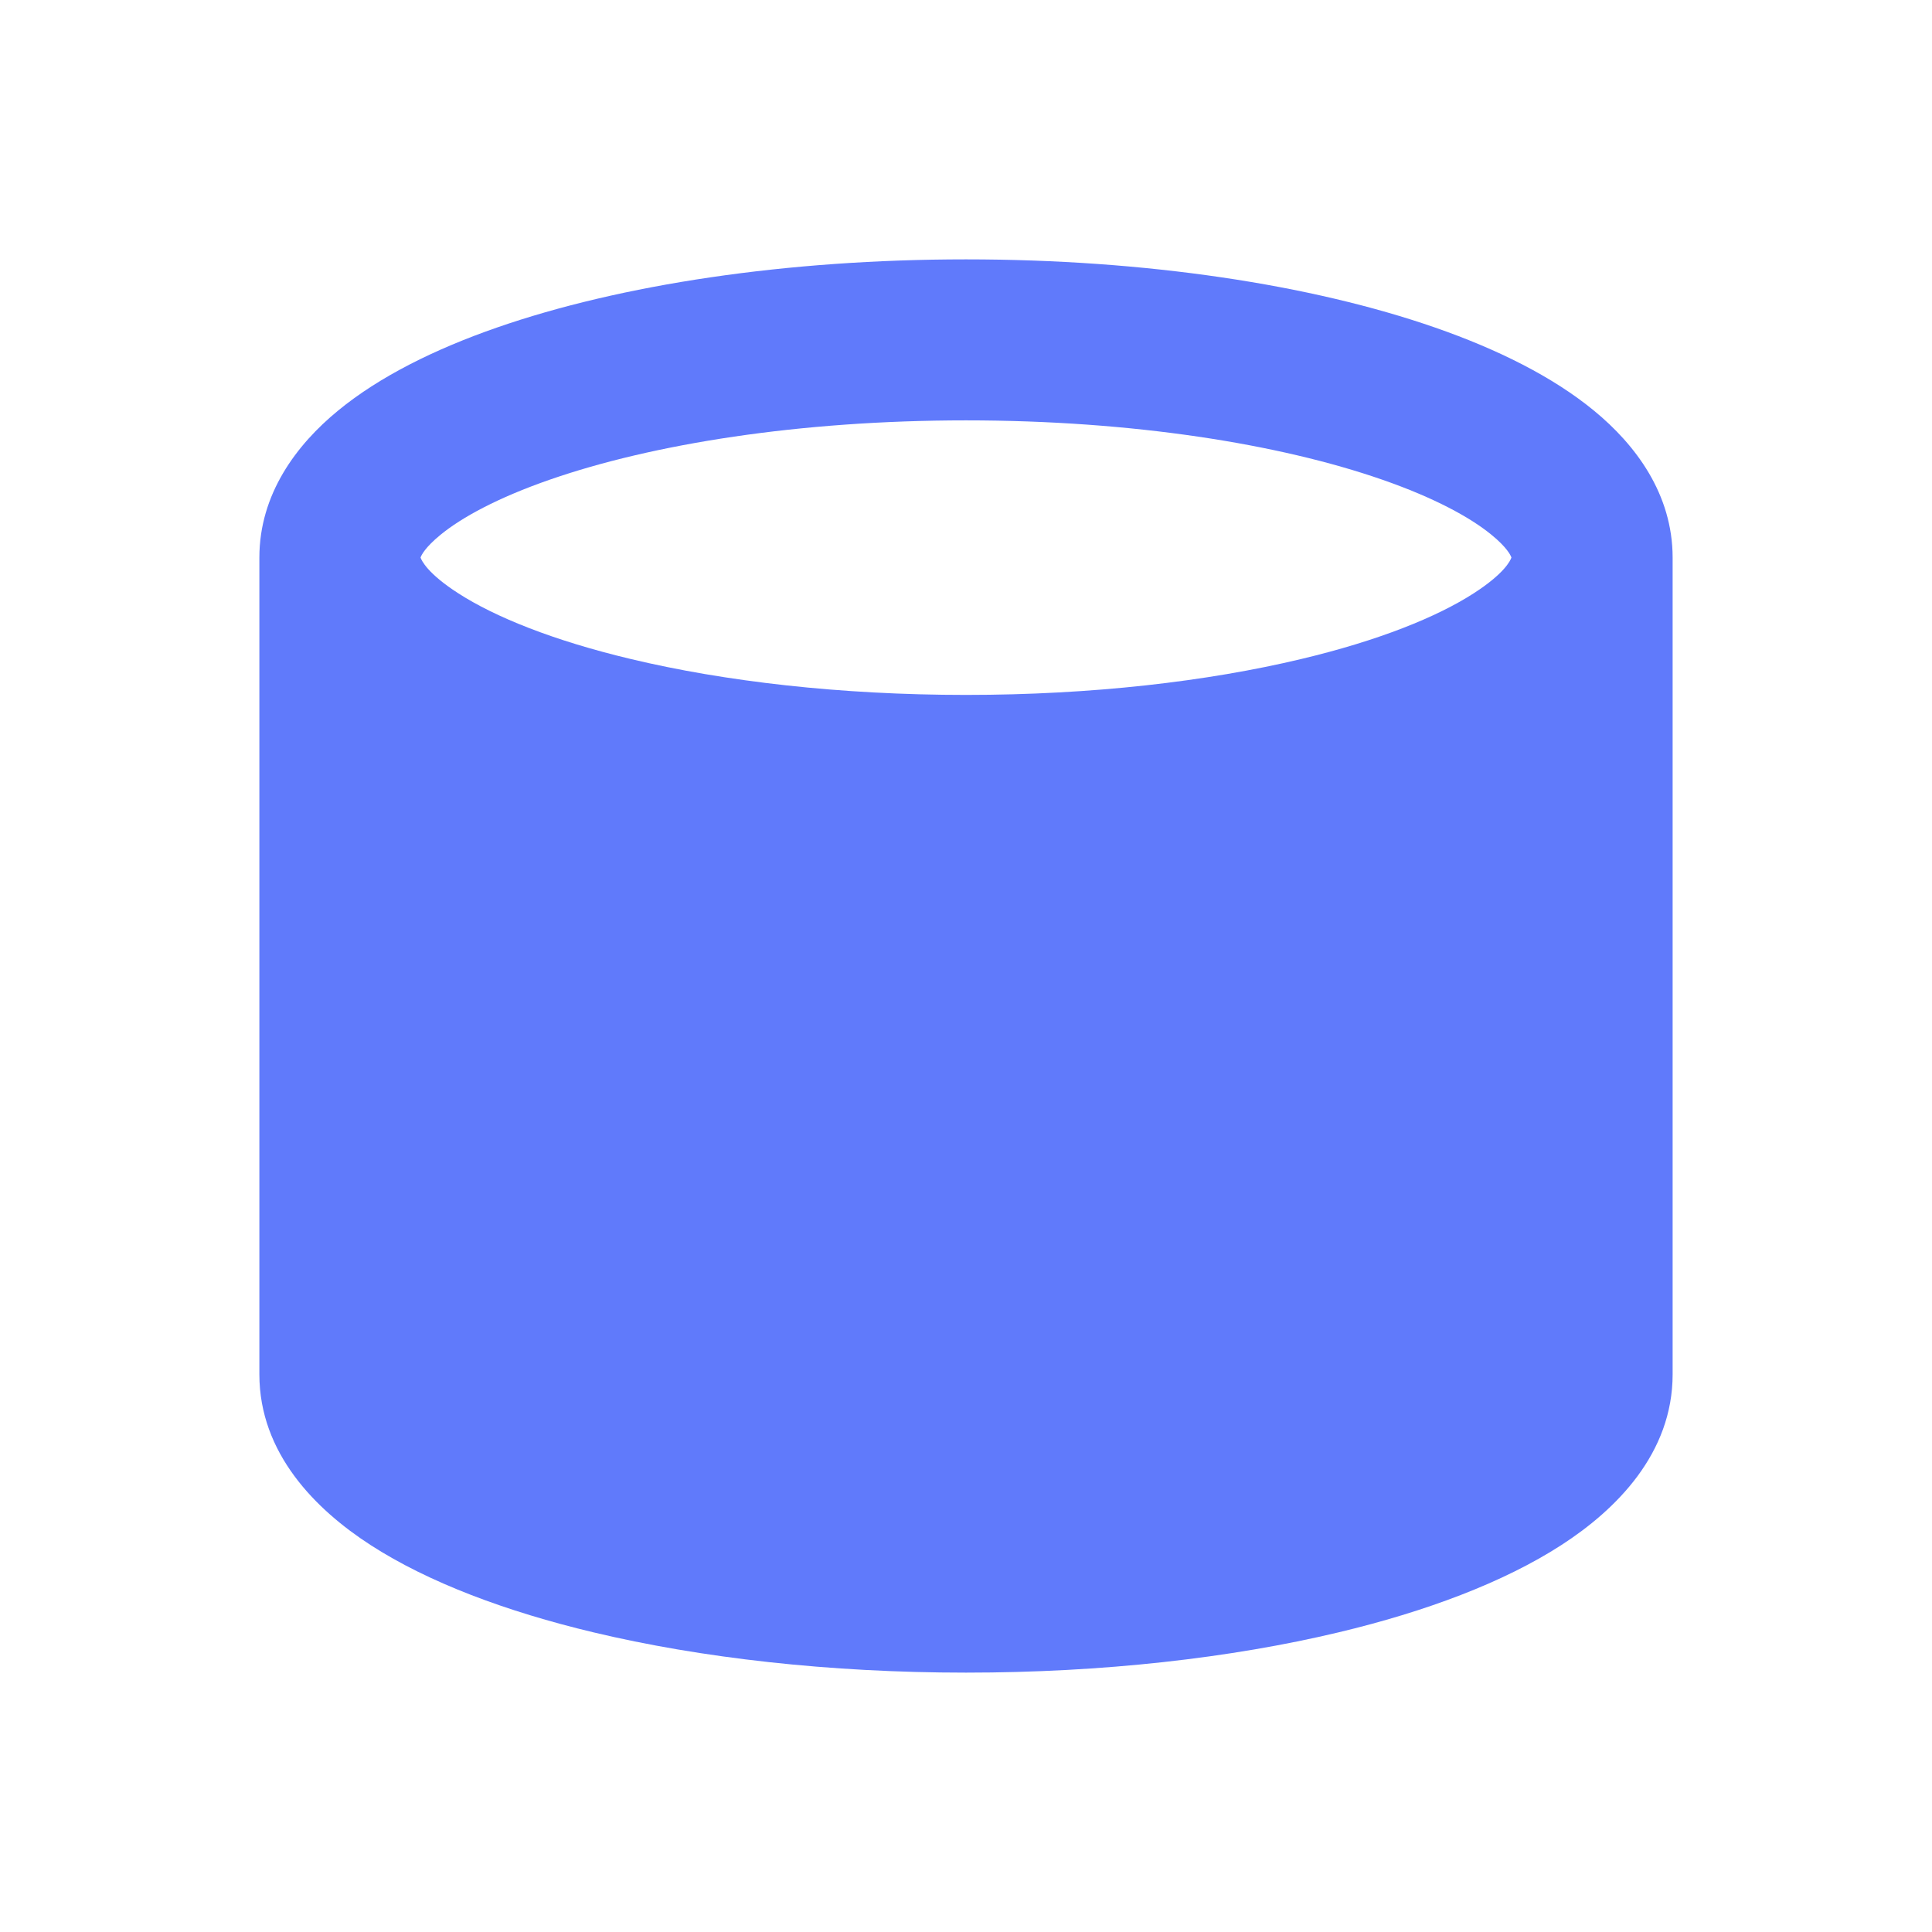
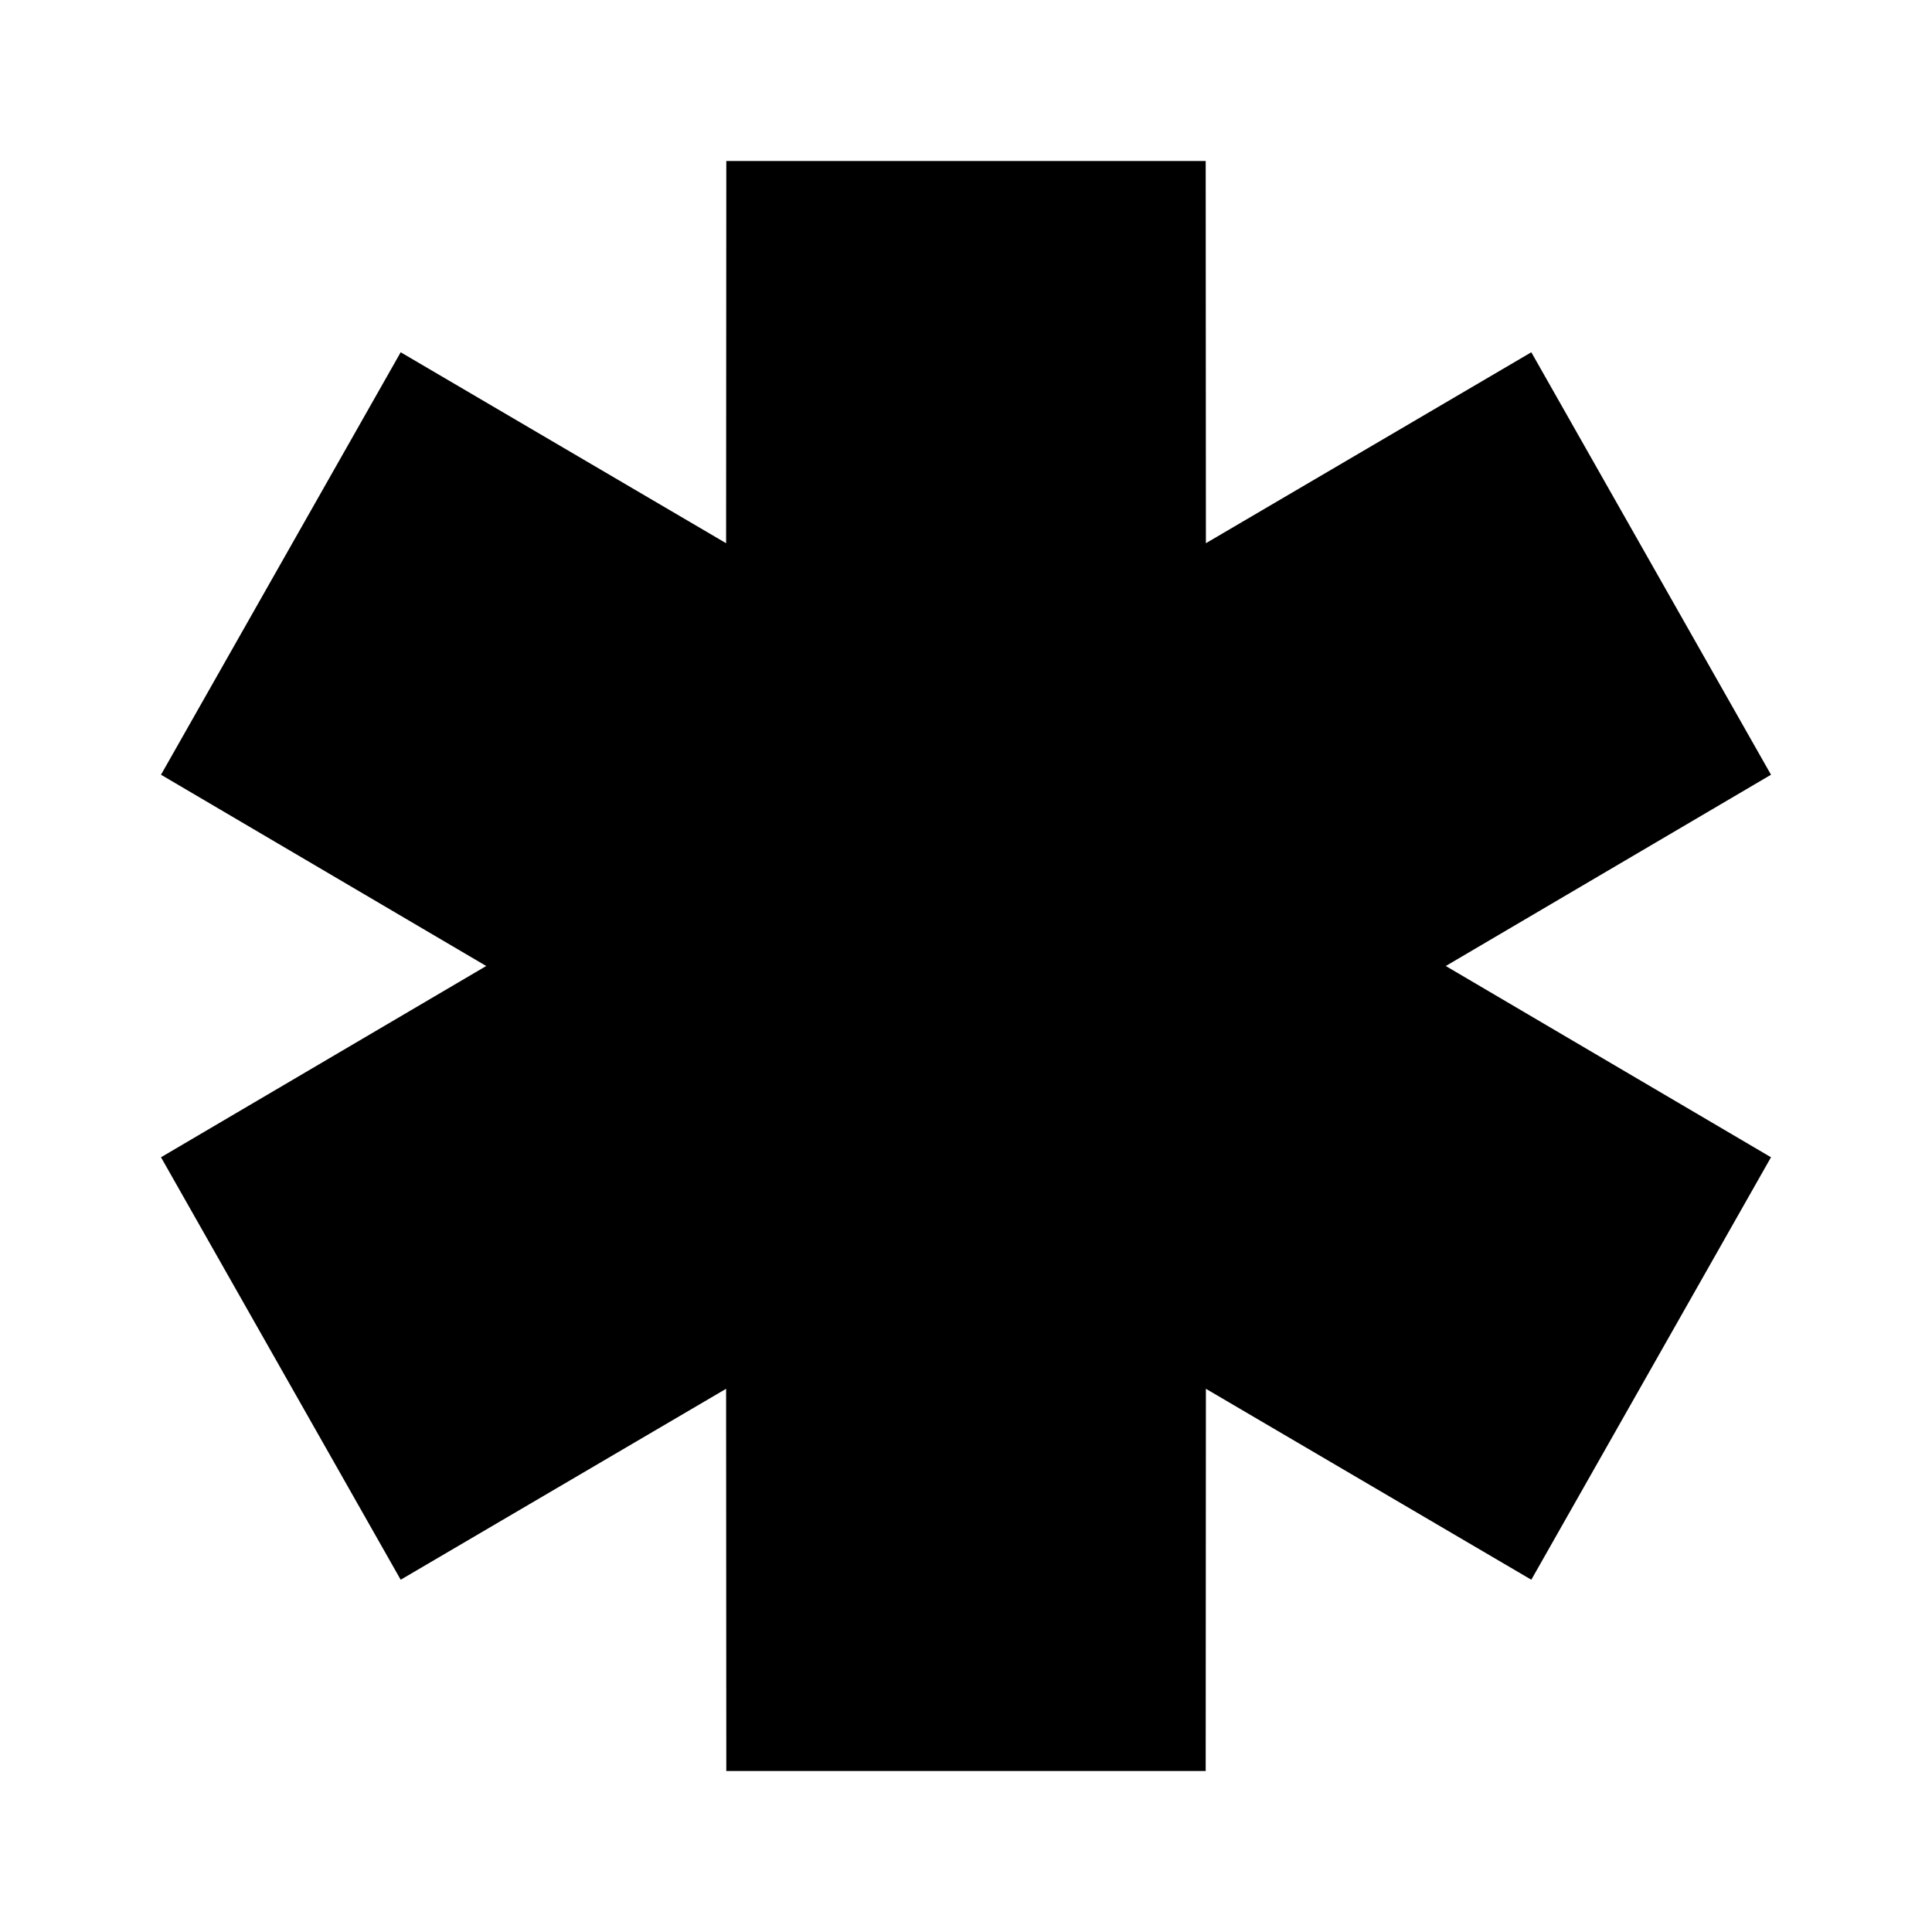
- <svg xmlns="http://www.w3.org/2000/svg" fill="none" viewBox="0 0 48 48">
-   <path d="M39.556 34.145V13.855C39.556 15.708 36.877 17.344 32.793 18.319C30.291 18.916 27.263 19.265 24 19.265C20.737 19.265 17.709 18.916 15.207 18.319C11.123 17.344 8.444 15.708 8.444 13.855V34.145C8.444 35.999 11.123 37.635 15.207 38.61C17.709 39.207 20.737 39.556 24 39.556C27.263 39.556 30.291 39.207 32.793 38.61C36.877 37.635 39.556 35.999 39.556 34.145Z" fill="#607AFB" />
-   <path clip-rule="evenodd" d="M10.448 13.852C10.475 13.927 10.62 14.246 11.379 14.736C12.298 15.33 13.749 15.915 15.672 16.373C18.001 16.93 20.871 17.265 24 17.265C27.129 17.265 29.999 16.93 32.328 16.373C34.251 15.915 35.702 15.33 36.621 14.736C37.38 14.246 37.525 13.927 37.551 13.852C37.529 13.788 37.433 13.597 37.063 13.293C36.527 12.852 35.629 12.365 34.343 11.918C31.79 11.03 28.133 10.444 24 10.444C19.867 10.444 16.21 11.03 13.657 11.918C12.371 12.365 11.473 12.852 10.937 13.293C10.567 13.597 10.471 13.788 10.448 13.852ZM37.556 18.788C36.318 19.392 34.85 19.884 33.257 20.264C30.584 20.902 27.397 21.265 24 21.265C20.603 21.265 17.416 20.902 14.743 20.264C13.15 19.884 11.682 19.392 10.444 18.788V34.127C10.451 34.154 10.543 34.487 11.379 35.027C12.298 35.621 13.749 36.205 15.672 36.664C18.001 37.221 20.871 37.556 24 37.556C27.129 37.556 29.999 37.221 32.328 36.664C34.251 36.205 35.702 35.621 36.621 35.027C37.457 34.487 37.548 34.155 37.556 34.127V18.788ZM41.556 13.855V34.145C41.556 36.108 40.158 37.504 38.791 38.387C37.35 39.318 35.419 40.039 33.257 40.555C30.584 41.193 27.397 41.556 24 41.556C20.603 41.556 17.416 41.193 14.743 40.555C12.581 40.039 10.65 39.318 9.208 38.387C7.842 37.504 6.444 36.108 6.444 34.145L6.444 13.855C6.444 12.268 7.372 11.045 8.396 10.204C9.433 9.351 10.814 8.671 12.343 8.139C15.42 7.069 19.542 6.444 24 6.444C28.458 6.444 32.58 7.069 35.657 8.139C37.186 8.671 38.567 9.351 39.604 10.204C40.628 11.045 41.556 12.268 41.556 13.855Z" fill="#607AFB" fill-rule="evenodd" />
+ <svg xmlns="http://www.w3.org/2000/svg" fill="none" viewBox="0 0 48 48" className="size-6">
+   <path clipRule="evenodd" fill="currentColor" fillRule="evenodd" d="M12.08 24L4 19.248L9.955 8.752L18.04 13.496L18.045 4H29.955L29.96 13.496L38.045 8.752L44 19.248L35.92 24L44 28.752L38.045 39.248L29.96 34.504L29.955 44H18.045L18.04 34.504L9.955 39.248L4 28.752L12.08 24Z" />
</svg>
